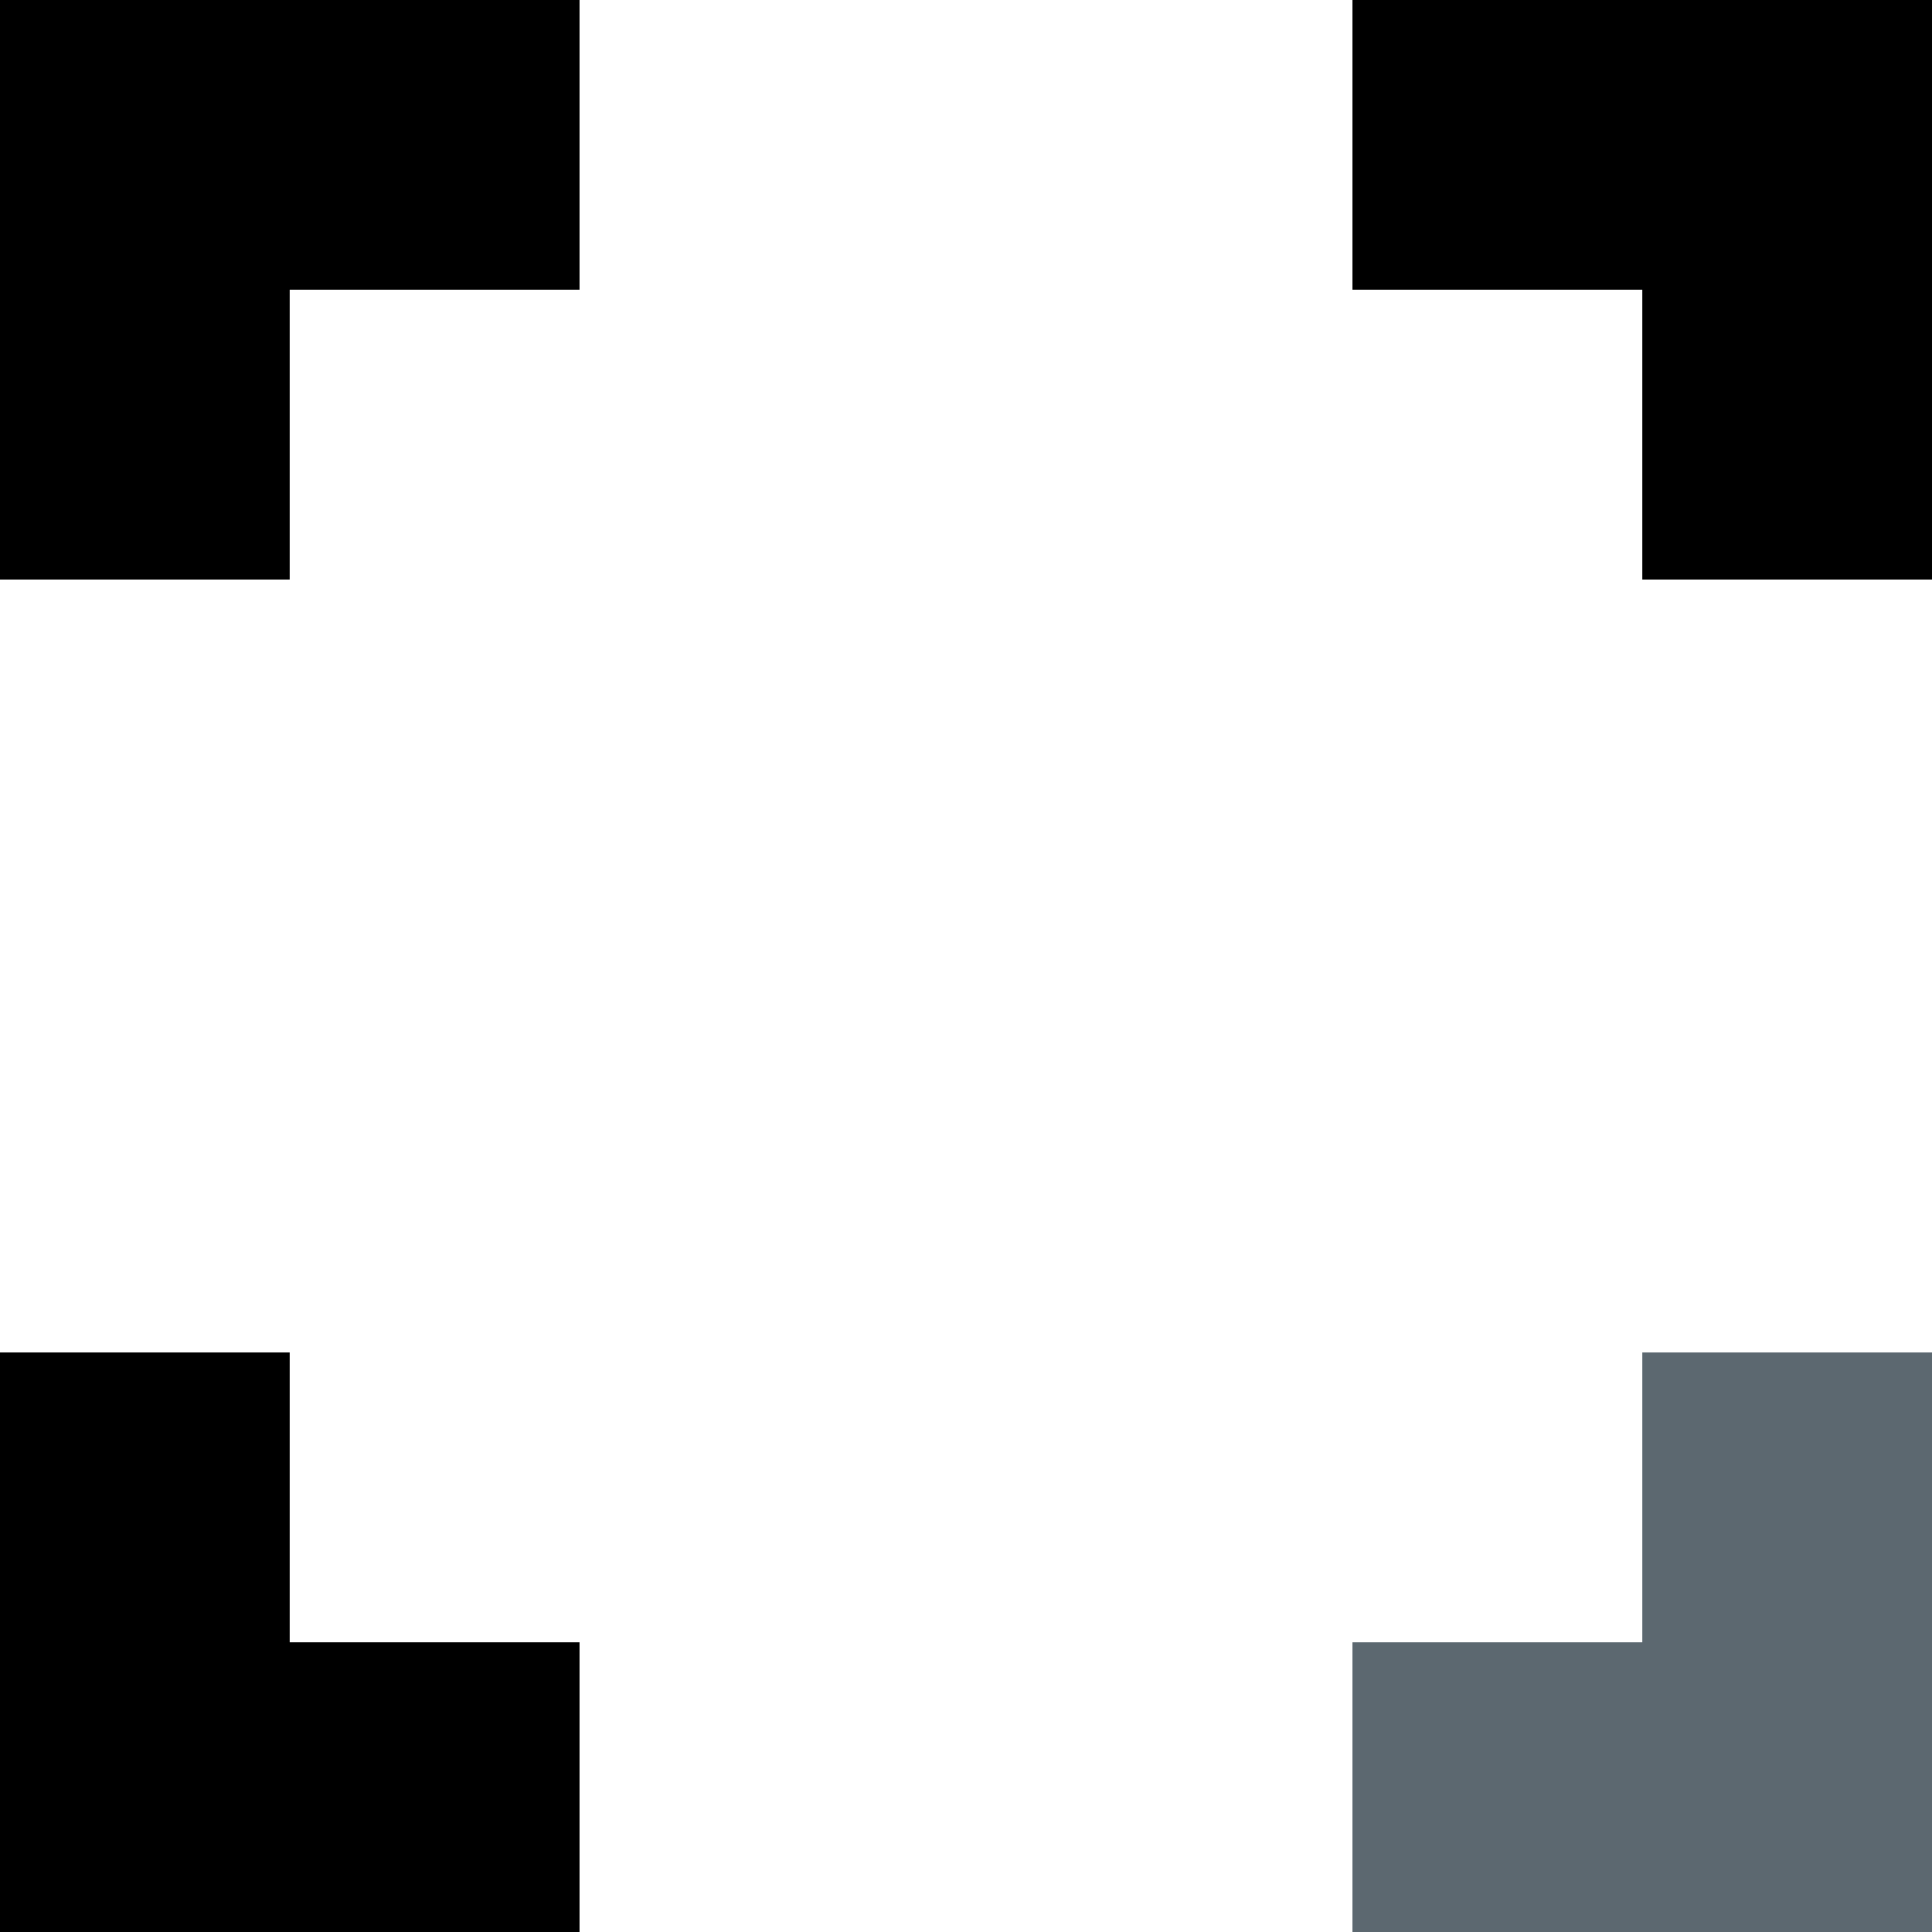
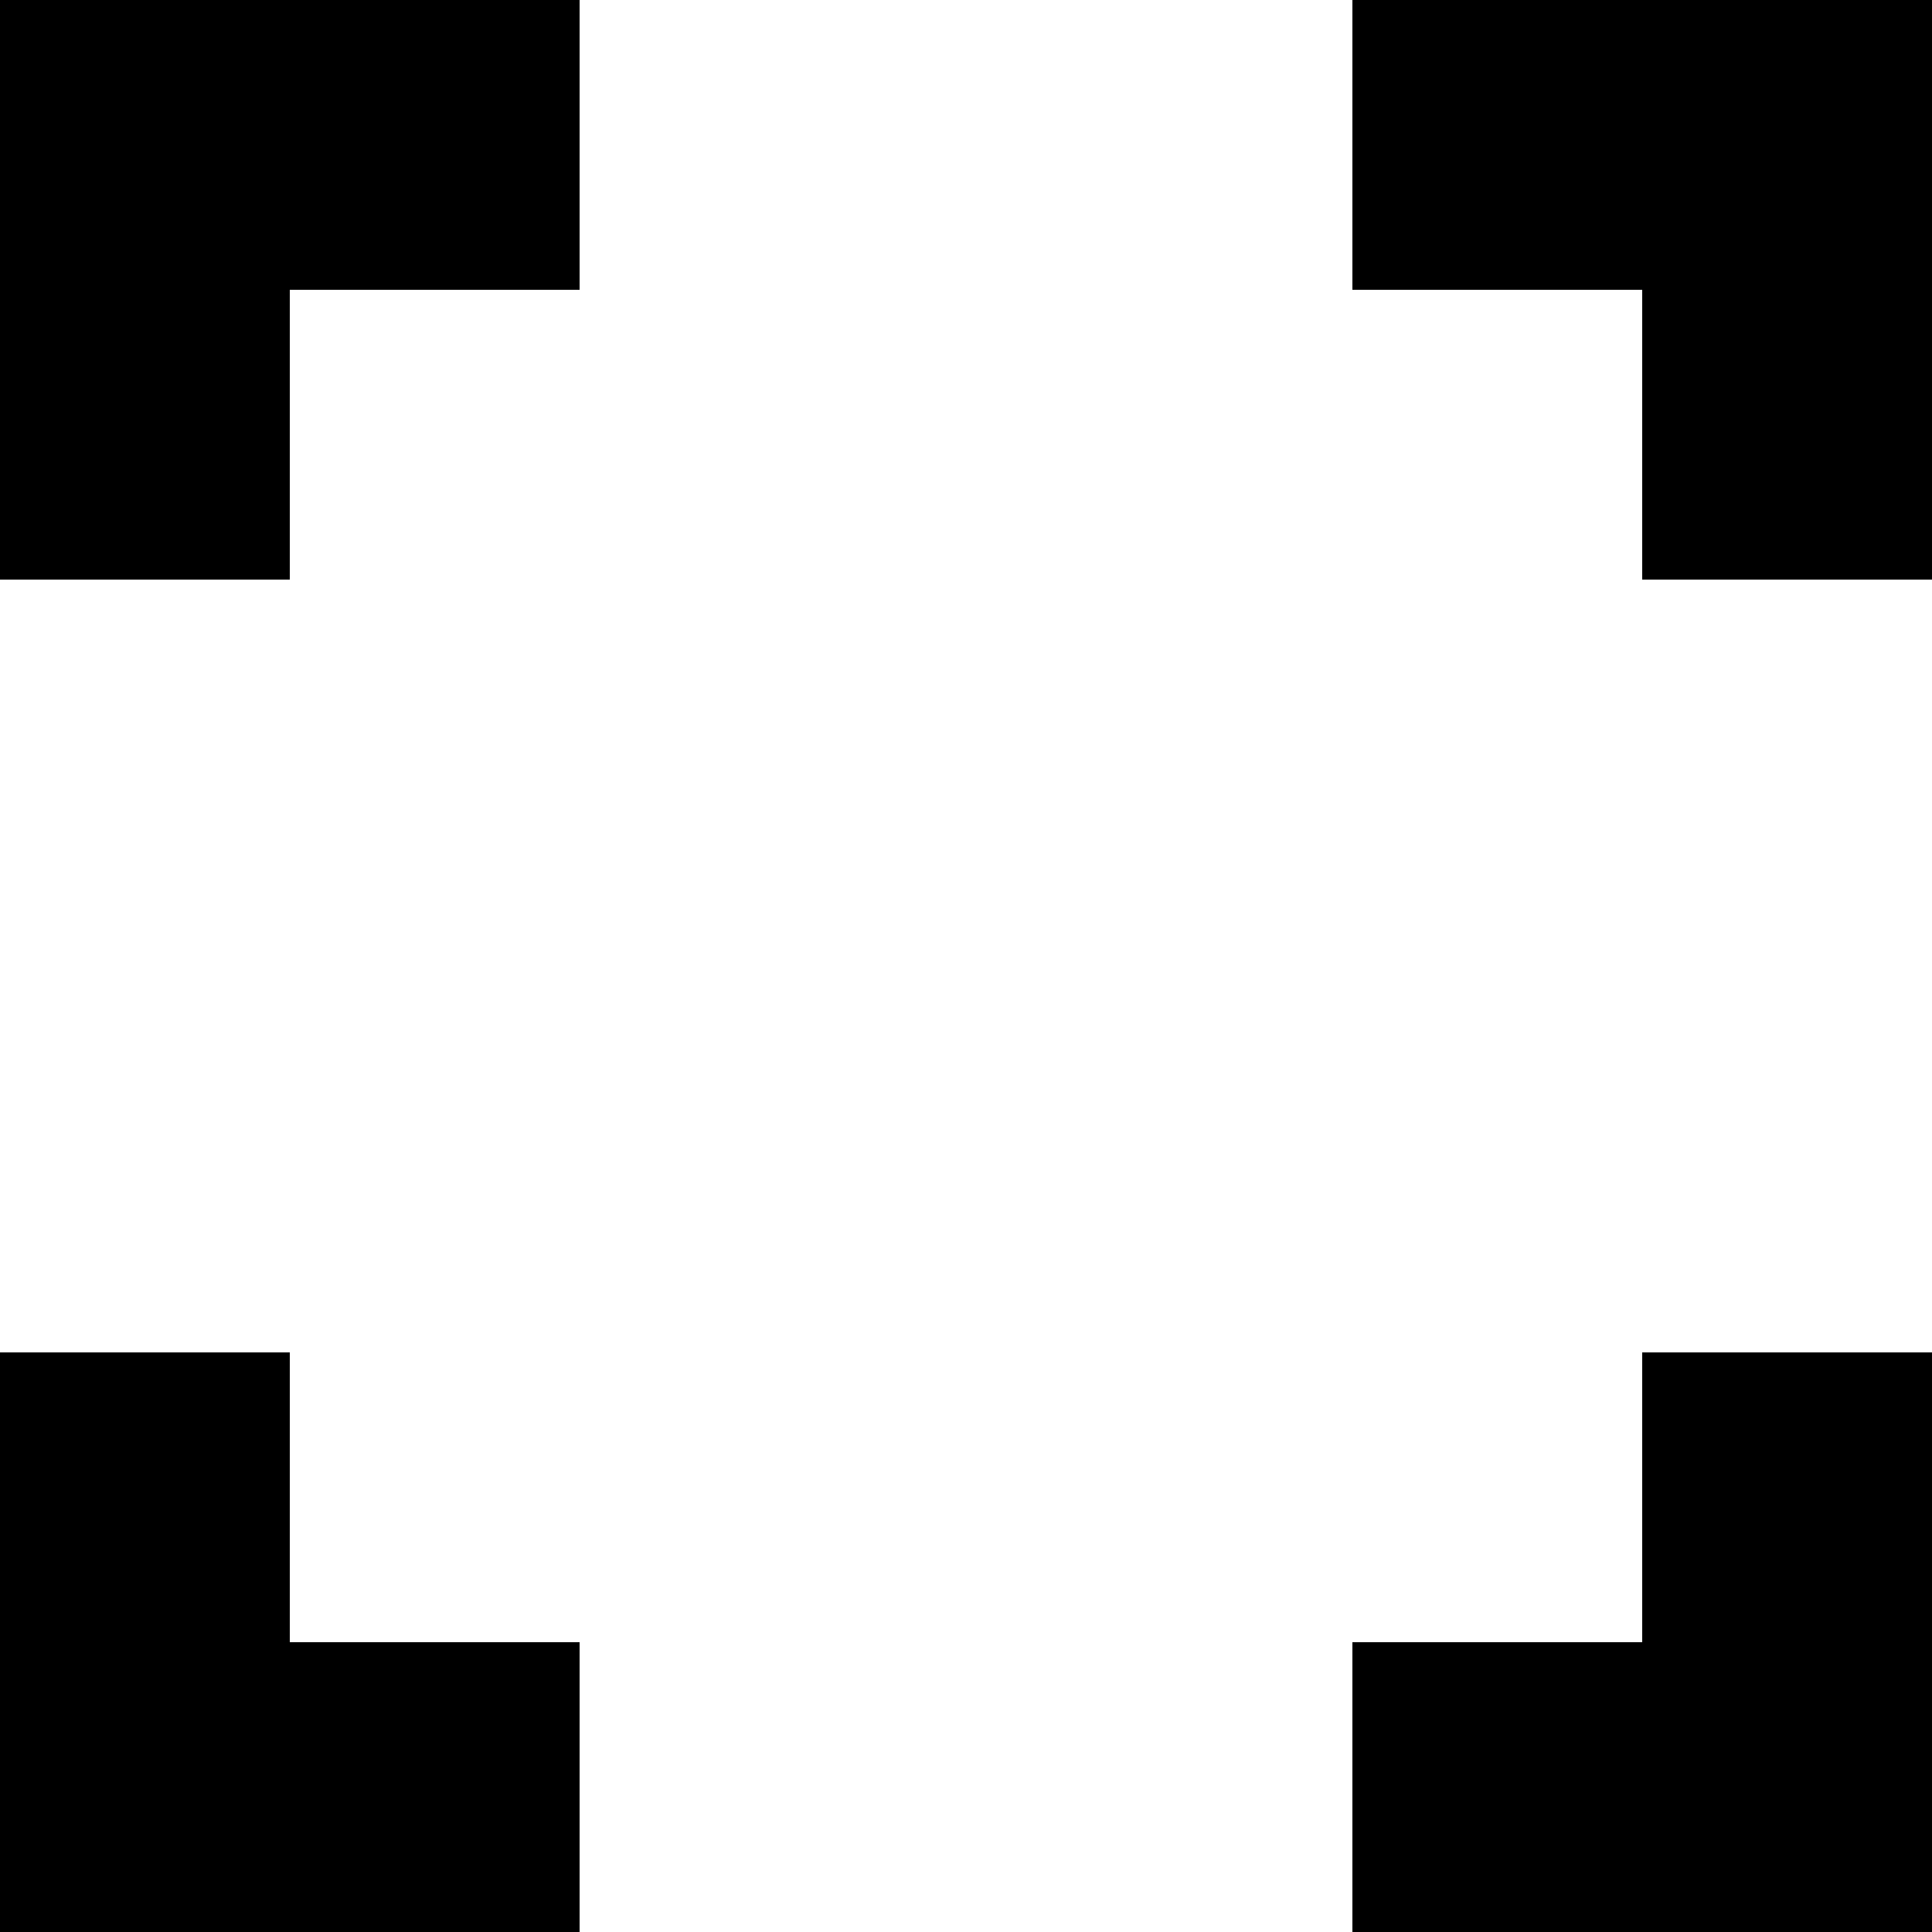
<svg xmlns="http://www.w3.org/2000/svg" width="20" height="20" viewBox="0 0 20 20" fill="currentColor">
  <path d="M0 0V3V6H3V3H6V0H3H0Z" />
  <path d="M3 14H0V17V20H3H6V17H3V14Z" />
  <path d="M17 0H14V3H17V6H20V3V0H17Z" />
-   <path d="M17 17H14V20H17H20V17V14H17V17Z" fill="#5C6870" />
+   <path d="M17 17H14V20H17H20V17V14H17V17Z" />
</svg>
